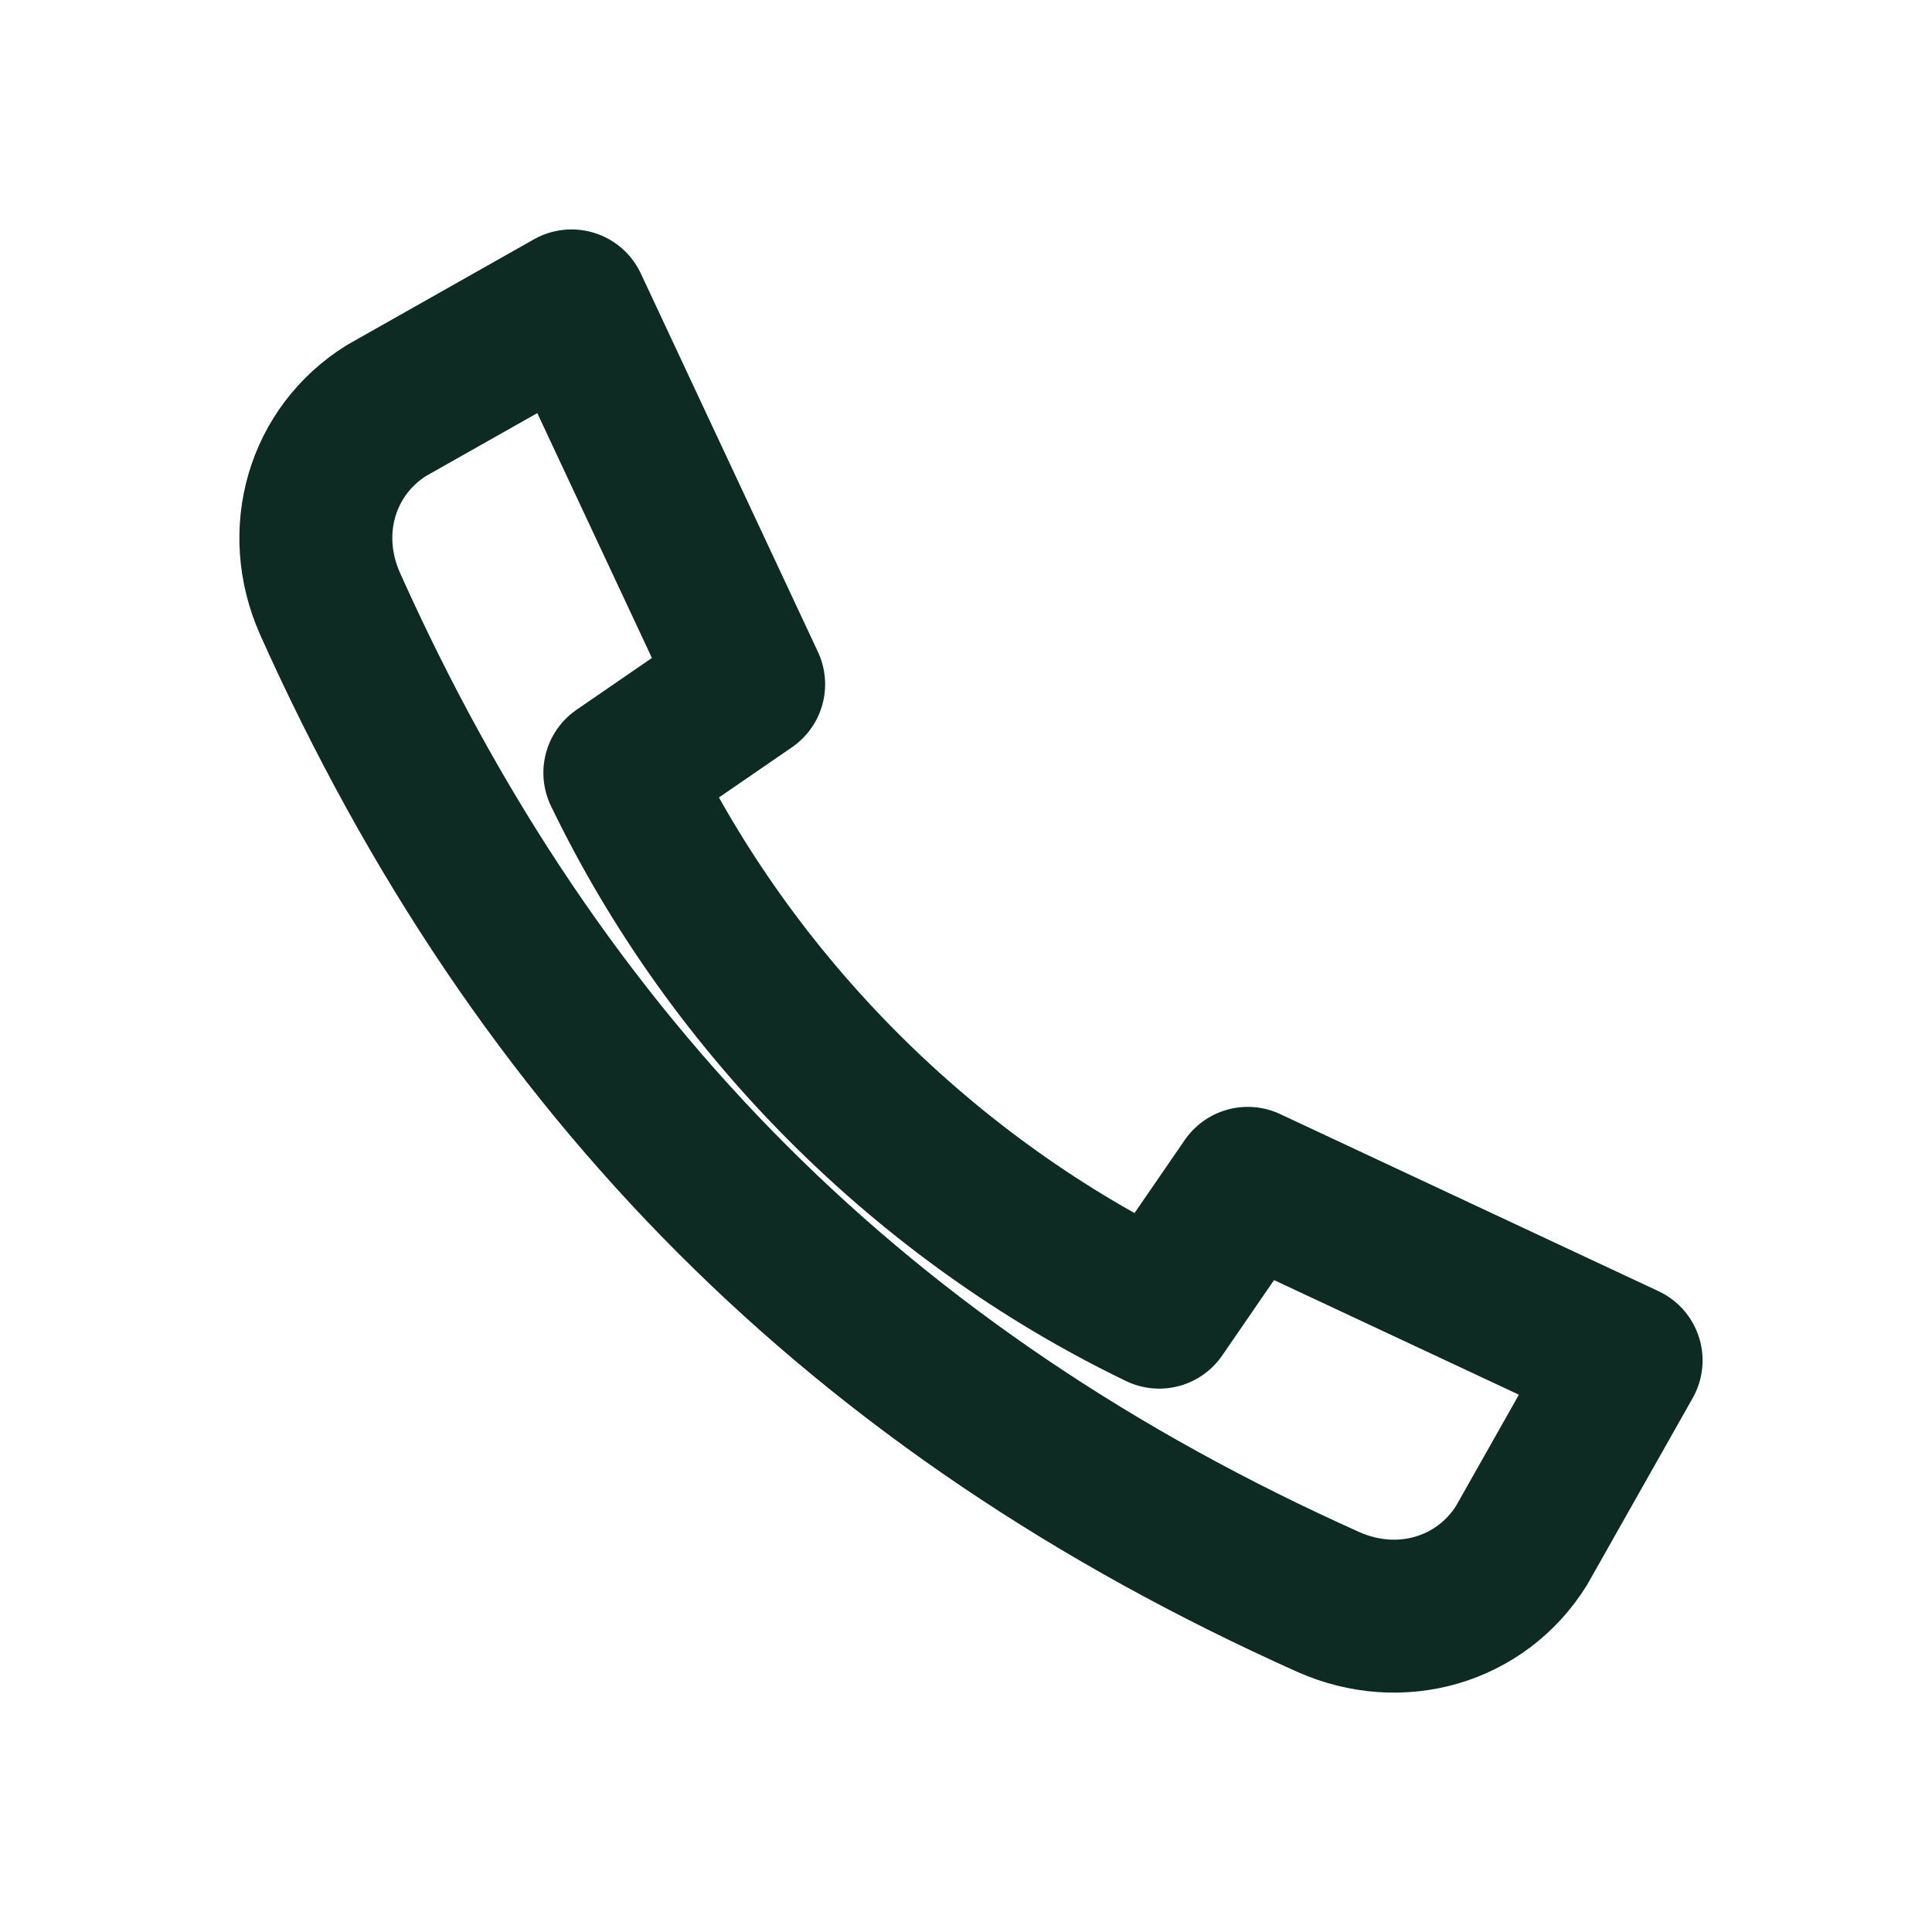
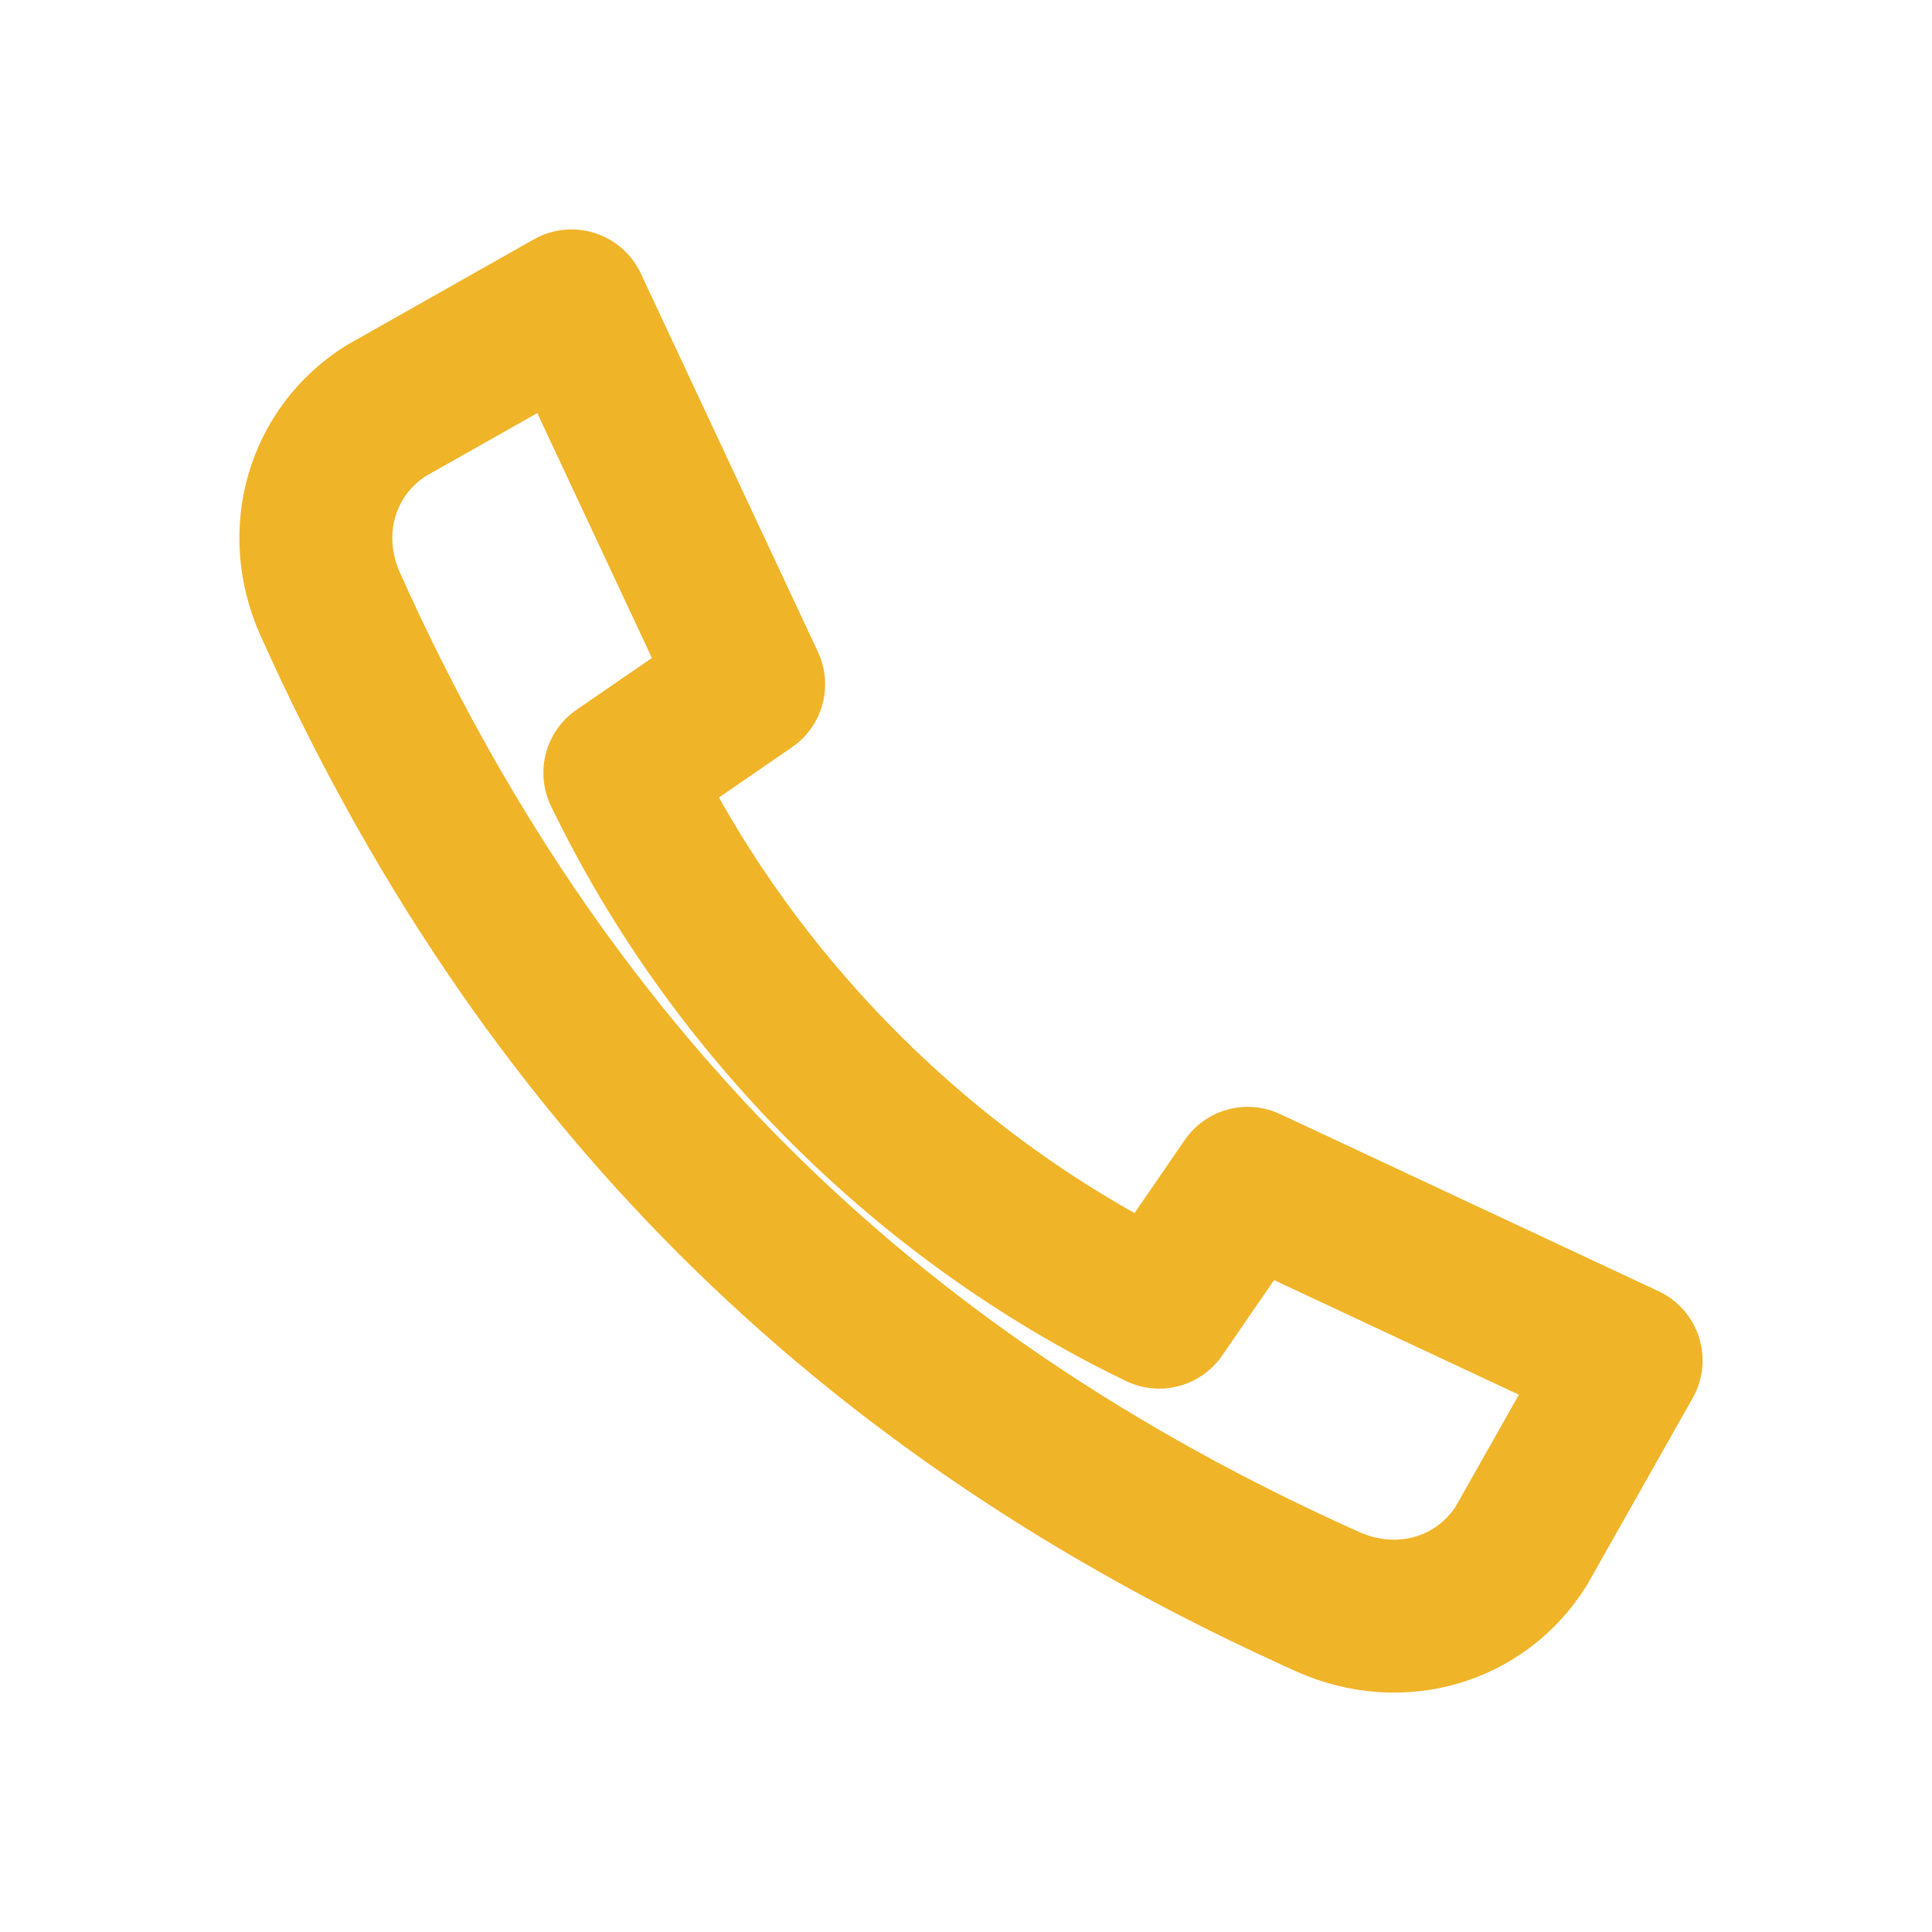
- <svg xmlns="http://www.w3.org/2000/svg" width="20" height="20" viewBox="0 0 24 24" fill="none" stroke="#0E2B23" stroke-width="1.9" stroke-linecap="round" stroke-linejoin="round">
+ <svg xmlns="http://www.w3.org/2000/svg" width="20" height="20" viewBox="0 0 24 24" fill="none" stroke="#F0B429" stroke-width="1.9" stroke-linecap="round" stroke-linejoin="round">
  <path d="M7.1 3.8 4.8 5.1c-.8.5-1.1 1.5-.7 2.4 2.6 5.8 6.6 9.8 12.4 12.4.9.4 1.9.1 2.4-.7l1.3-2.3-4.7-2.2-1.1 1.6c-2.9-1.4-5.3-3.8-6.7-6.7l1.6-1.1z" />
</svg>
